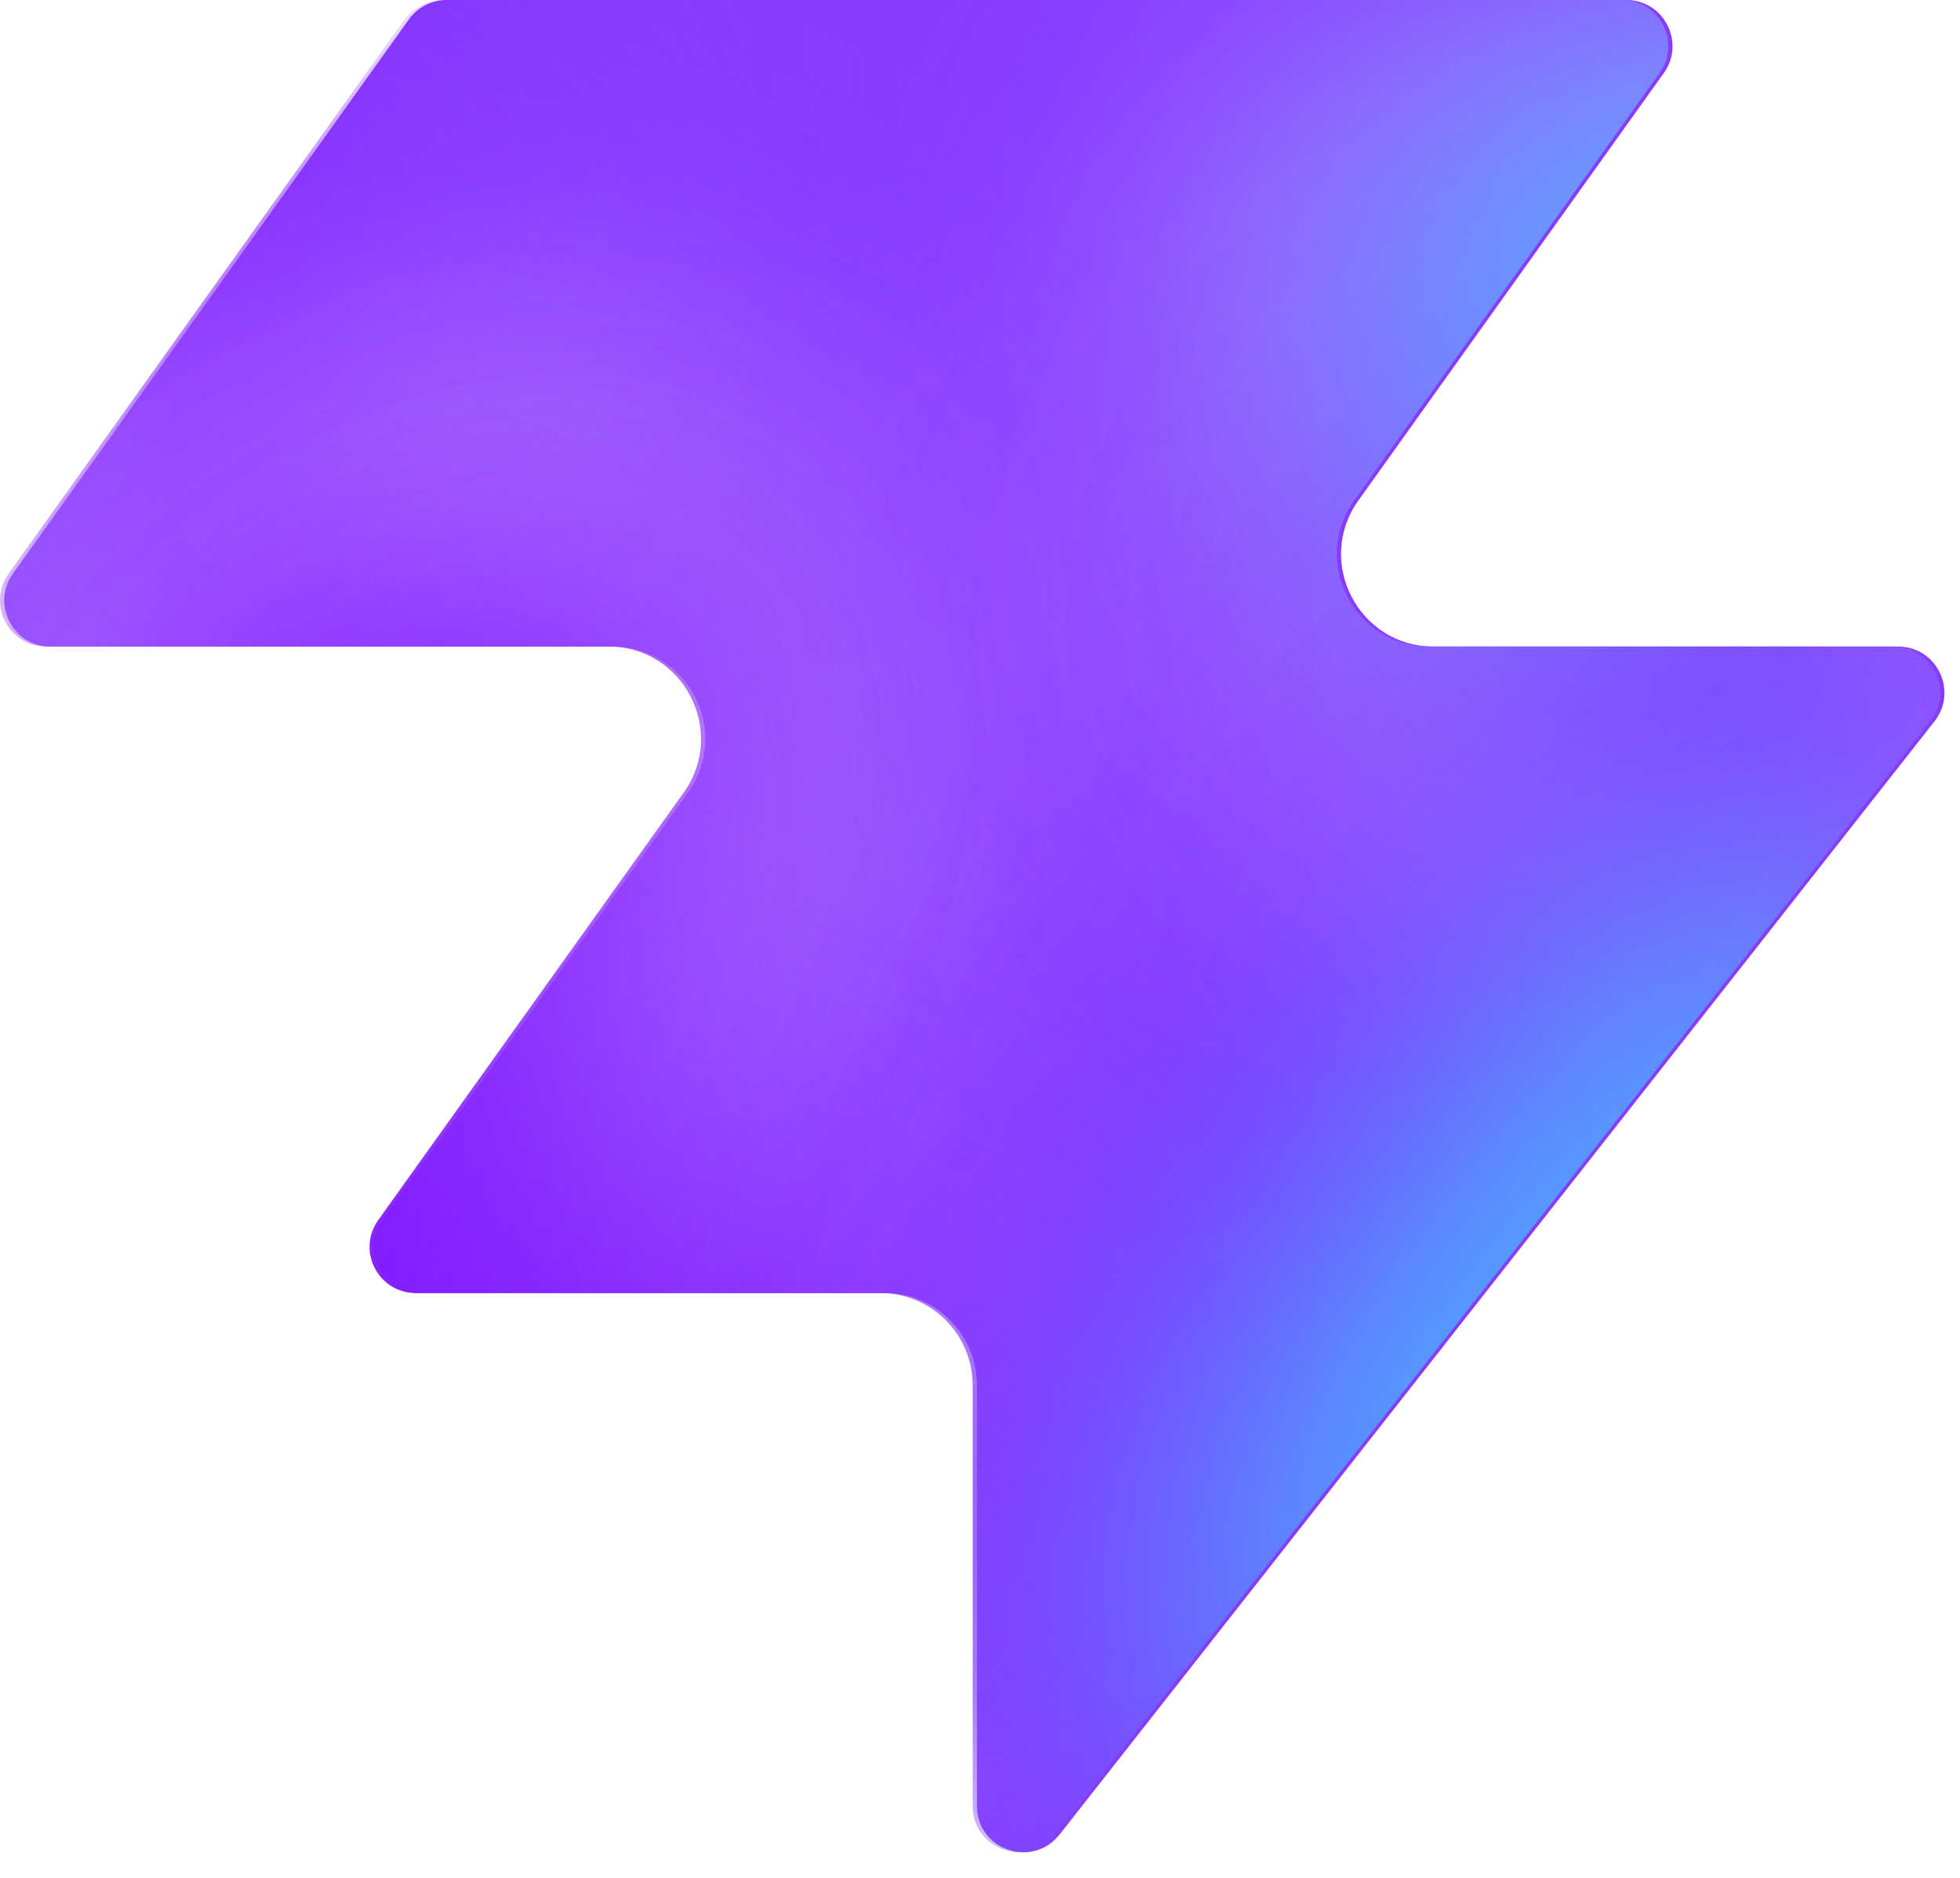
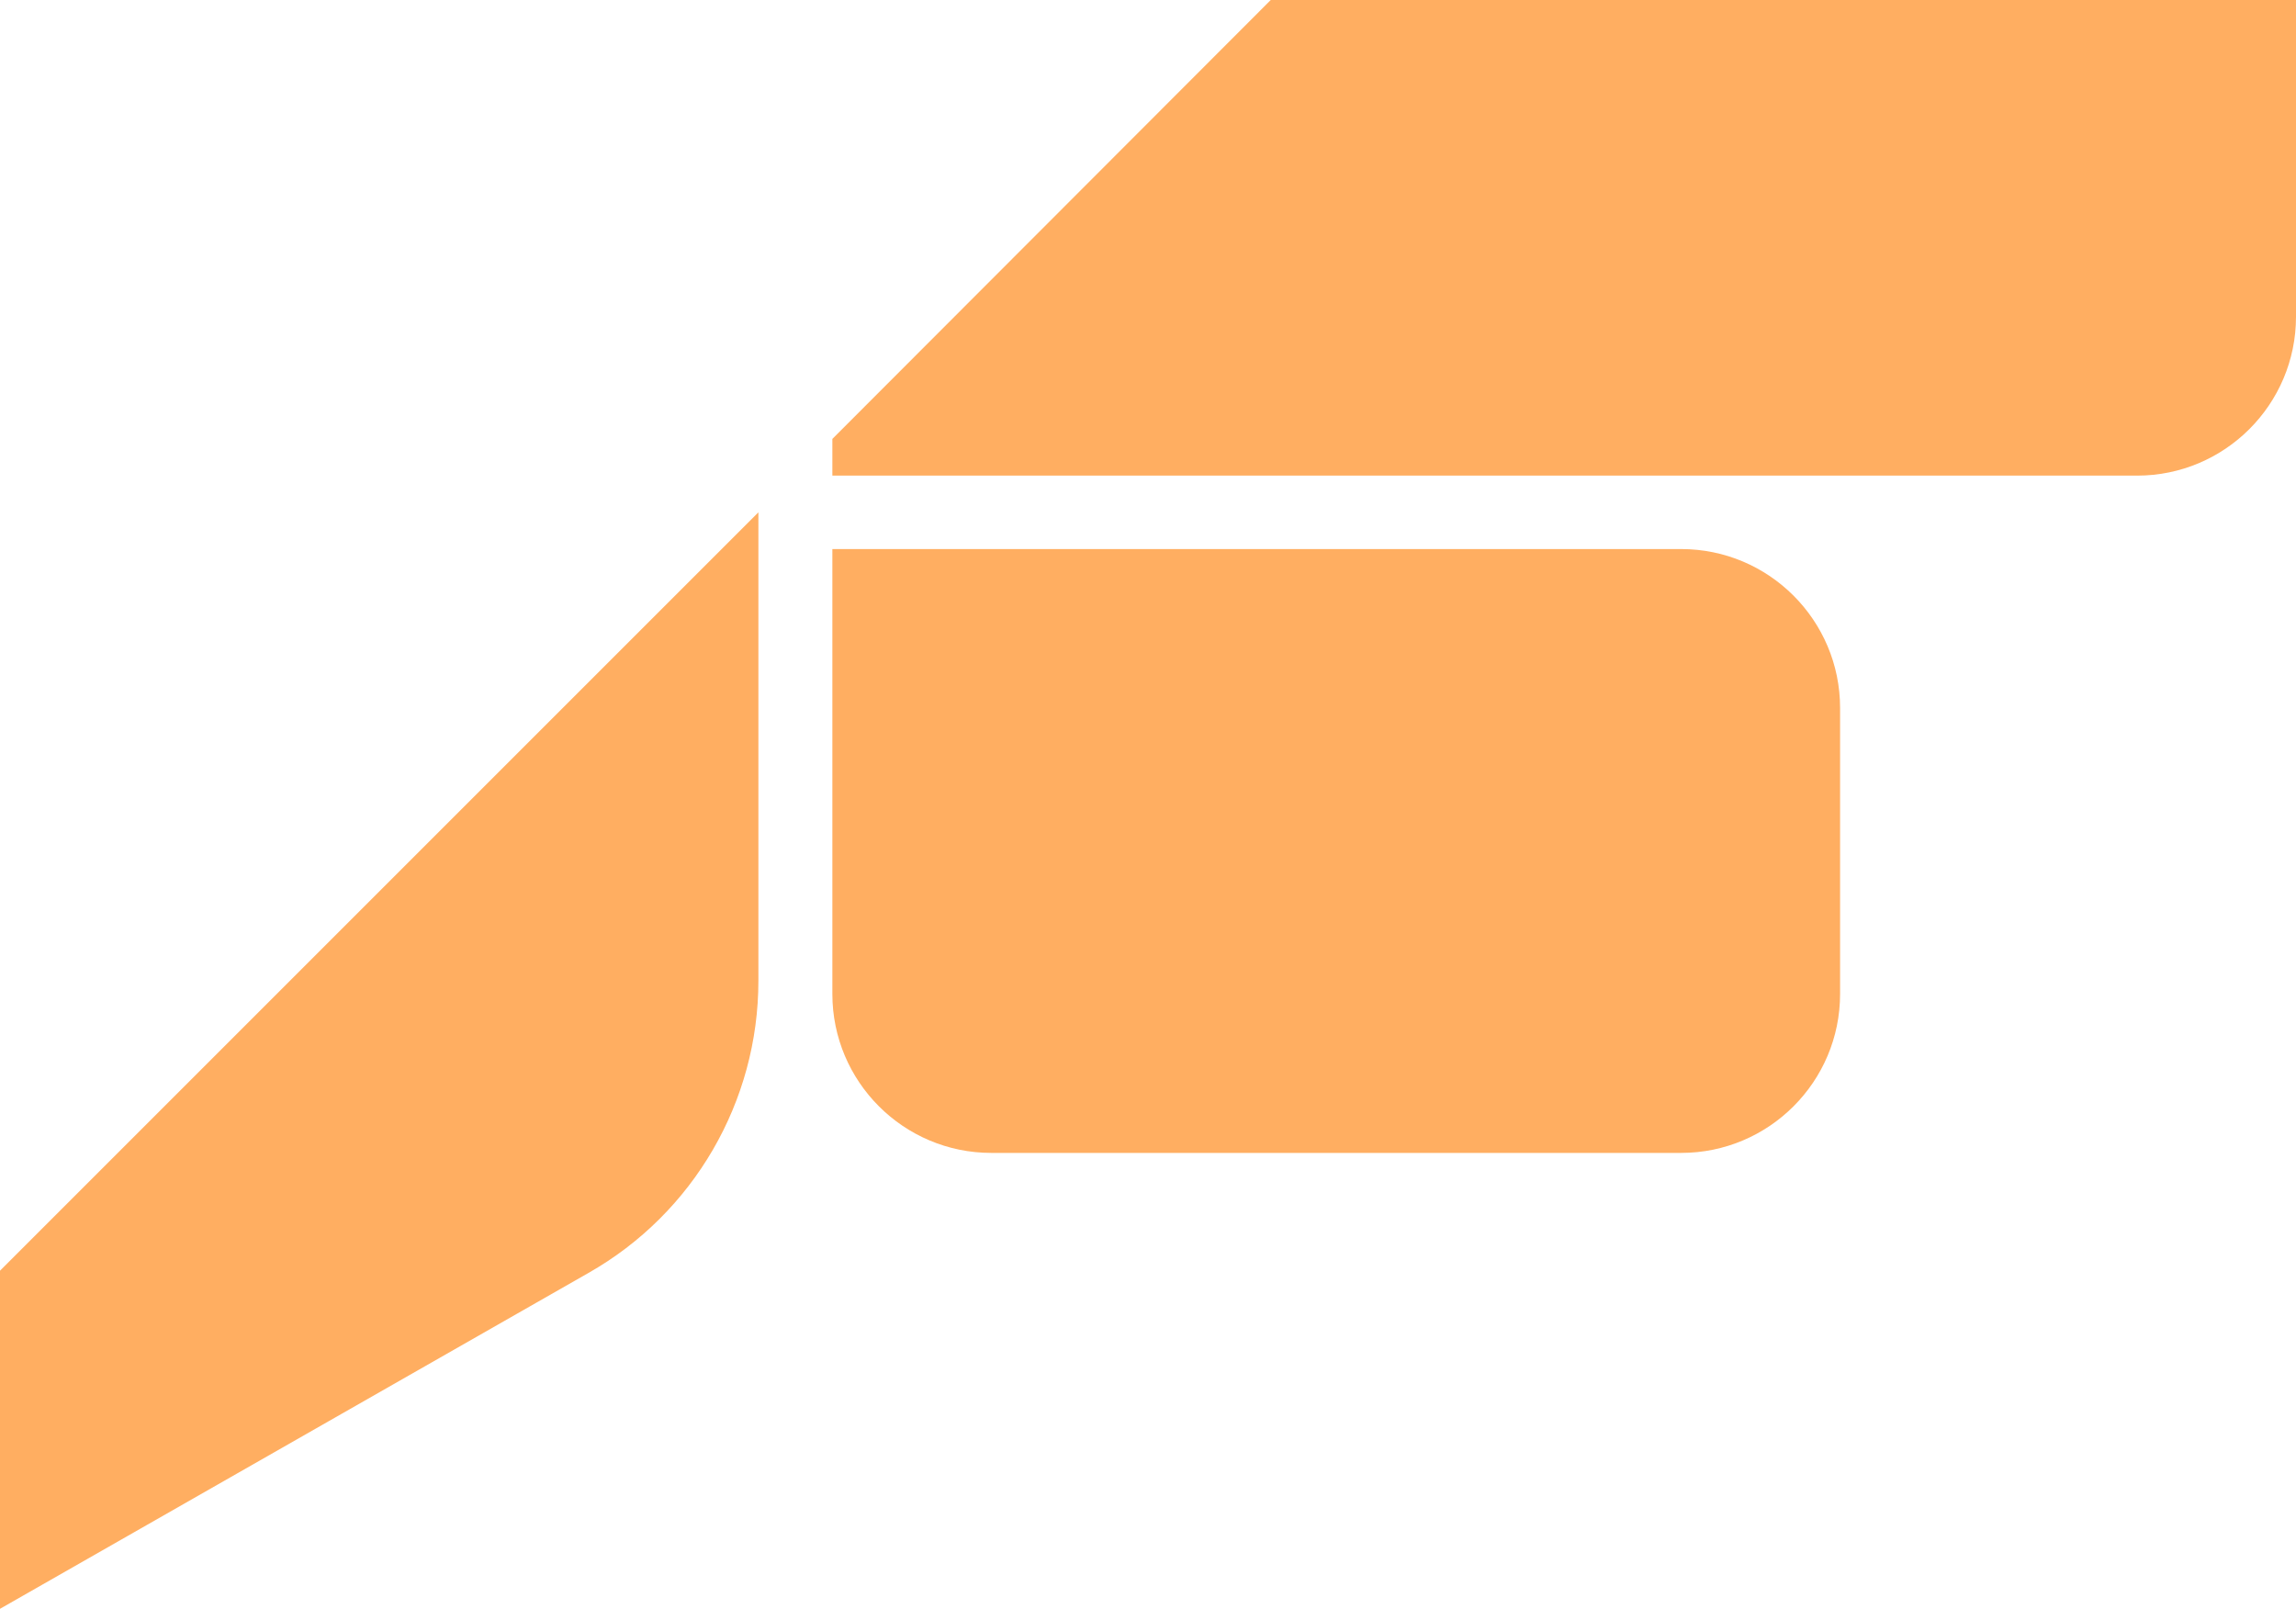
- <svg xmlns="http://www.w3.org/2000/svg" width="48" height="46" fill="none" viewBox="0 0 48 46">
-   <path fill="#863bff" d="M25.946 44.938c-.664.845-2.021.375-2.021-.698V33.937a2.26 2.26 0 0 0-2.262-2.262H10.287c-.92 0-1.456-1.04-.92-1.788l7.48-10.471c1.07-1.497 0-3.578-1.842-3.578H1.237c-.92 0-1.456-1.04-.92-1.788L10.013.474c.214-.297.556-.474.92-.474h28.894c.92 0 1.456 1.04.92 1.788l-7.48 10.471c-1.07 1.498 0 3.579 1.842 3.579h11.377c.943 0 1.473 1.088.89 1.83L25.947 44.94z" style="fill:#863bff;fill:color(display-p3 .525 .23 1);fill-opacity:1" />
-   <mask id="a" width="48" height="46" x="0" y="0" maskUnits="userSpaceOnUse" style="mask-type:alpha">
-     <path fill="#000" d="M25.842 44.938c-.664.844-2.021.375-2.021-.698V33.937a2.26 2.26 0 0 0-2.262-2.262H10.183c-.92 0-1.456-1.04-.92-1.788l7.48-10.471c1.07-1.498 0-3.579-1.842-3.579H1.133c-.92 0-1.456-1.04-.92-1.787L9.91.473c.214-.297.556-.474.92-.474h28.894c.92 0 1.456 1.04.92 1.788l-7.48 10.471c-1.07 1.498 0 3.578 1.842 3.578h11.377c.943 0 1.473 1.088.89 1.832L25.843 44.94z" style="fill:#000;fill-opacity:1" />
-   </mask>
-   <g mask="url(#a)">
-     <g filter="url(#b)">
-       <ellipse cx="5.508" cy="14.704" fill="#ede6ff" rx="5.508" ry="14.704" style="fill:#ede6ff;fill:color(display-p3 .927 .903 1);fill-opacity:1" transform="matrix(.00324 1 1 -.00324 -4.47 31.516)" />
-     </g>
-     <g filter="url(#c)">
-       <ellipse cx="10.399" cy="29.851" fill="#ede6ff" rx="10.399" ry="29.851" style="fill:#ede6ff;fill:color(display-p3 .927 .903 1);fill-opacity:1" transform="matrix(.00324 1 1 -.00324 -39.328 7.883)" />
-     </g>
-     <g filter="url(#d)">
-       <ellipse cx="5.508" cy="30.487" fill="#7e14ff" rx="5.508" ry="30.487" style="fill:#7e14ff;fill:color(display-p3 .492 .077 1);fill-opacity:1" transform="rotate(89.814 -25.913 -14.639)scale(1 -1)" />
-     </g>
-     <g filter="url(#e)">
-       <ellipse cx="5.508" cy="30.599" fill="#7e14ff" rx="5.508" ry="30.599" style="fill:#7e14ff;fill:color(display-p3 .492 .077 1);fill-opacity:1" transform="rotate(89.814 -32.644 -3.334)scale(1 -1)" />
-     </g>
-     <g filter="url(#f)">
-       <ellipse cx="5.508" cy="30.599" fill="#7e14ff" rx="5.508" ry="30.599" style="fill:#7e14ff;fill:color(display-p3 .492 .077 1);fill-opacity:1" transform="matrix(.00324 1 1 -.00324 -34.34 30.47)" />
-     </g>
-     <g filter="url(#g)">
-       <ellipse cx="14.072" cy="22.078" fill="#ede6ff" rx="14.072" ry="22.078" style="fill:#ede6ff;fill:color(display-p3 .927 .903 1);fill-opacity:1" transform="rotate(93.35 24.506 48.493)scale(-1 1)" />
-     </g>
-     <g filter="url(#h)">
-       <ellipse cx="3.47" cy="21.501" fill="#7e14ff" rx="3.47" ry="21.501" style="fill:#7e14ff;fill:color(display-p3 .492 .077 1);fill-opacity:1" transform="rotate(89.009 28.708 47.59)scale(-1 1)" />
-     </g>
-     <g filter="url(#i)">
-       <ellipse cx="3.47" cy="21.501" fill="#7e14ff" rx="3.47" ry="21.501" style="fill:#7e14ff;fill:color(display-p3 .492 .077 1);fill-opacity:1" transform="rotate(89.009 28.708 47.59)scale(-1 1)" />
-     </g>
-     <g filter="url(#j)">
-       <ellipse cx=".387" cy="8.972" fill="#7e14ff" rx="4.407" ry="29.108" style="fill:#7e14ff;fill:color(display-p3 .492 .077 1);fill-opacity:1" transform="rotate(39.51 .387 8.972)" />
-     </g>
-     <g filter="url(#k)">
-       <ellipse cx="47.523" cy="-6.092" fill="#7e14ff" rx="4.407" ry="29.108" style="fill:#7e14ff;fill:color(display-p3 .492 .077 1);fill-opacity:1" transform="rotate(37.892 47.523 -6.092)" />
-     </g>
-     <g filter="url(#l)">
-       <ellipse cx="41.412" cy="6.333" fill="#47bfff" rx="5.971" ry="9.665" style="fill:#47bfff;fill:color(display-p3 .28 .748 1);fill-opacity:1" transform="rotate(37.892 41.412 6.333)" />
-     </g>
-     <g filter="url(#m)">
-       <ellipse cx="-1.879" cy="38.332" fill="#7e14ff" rx="4.407" ry="29.108" style="fill:#7e14ff;fill:color(display-p3 .492 .077 1);fill-opacity:1" transform="rotate(37.892 -1.88 38.332)" />
-     </g>
-     <g filter="url(#n)">
-       <ellipse cx="-1.879" cy="38.332" fill="#7e14ff" rx="4.407" ry="29.108" style="fill:#7e14ff;fill:color(display-p3 .492 .077 1);fill-opacity:1" transform="rotate(37.892 -1.88 38.332)" />
-     </g>
-     <g filter="url(#o)">
-       <ellipse cx="35.651" cy="29.907" fill="#7e14ff" rx="4.407" ry="29.108" style="fill:#7e14ff;fill:color(display-p3 .492 .077 1);fill-opacity:1" transform="rotate(37.892 35.651 29.907)" />
-     </g>
-     <g filter="url(#p)">
-       <ellipse cx="38.418" cy="32.4" fill="#47bfff" rx="5.971" ry="15.297" style="fill:#47bfff;fill:color(display-p3 .28 .748 1);fill-opacity:1" transform="rotate(37.892 38.418 32.4)" />
-     </g>
+ <svg xmlns="http://www.w3.org/2000/svg" viewBox="0 0 41.9 29.36" role="img" aria-label="Formcraft mark">
+   <g fill="#FFAE61">
+     <path d="M10.91,12.28l2.93-2.93v8.55c0,2.2-1.18,4.24-3.1,5.33L0,29.36v-6.17l10.91-10.91Z" />
+     <path d="M15.19,10.02h15.49c1.6,0,2.9,1.3,2.9,2.9v5.22c0,1.6-1.3,2.9-2.9,2.9h-12.59c-1.6,0-2.9-1.3-2.9-2.9v-8.12Z" />
+     <path d="M41.9,0v5.78c0,1.6-1.3,2.9-2.9,2.9H15.19v-.67L23.19,0h18.71Z" />
  </g>
-   <defs>
-     <filter id="b" width="60.045" height="41.654" x="-19.77" y="16.149" color-interpolation-filters="sRGB" filterUnits="userSpaceOnUse">
-       <feFlood flood-opacity="0" result="BackgroundImageFix" />
-       <feBlend in="SourceGraphic" in2="BackgroundImageFix" result="shape" />
-       <feGaussianBlur result="effect1_foregroundBlur_2002_17158" stdDeviation="7.659" />
-     </filter>
-     <filter id="c" width="90.34" height="51.437" x="-54.613" y="-7.533" color-interpolation-filters="sRGB" filterUnits="userSpaceOnUse">
-       <feFlood flood-opacity="0" result="BackgroundImageFix" />
-       <feBlend in="SourceGraphic" in2="BackgroundImageFix" result="shape" />
-       <feGaussianBlur result="effect1_foregroundBlur_2002_17158" stdDeviation="7.659" />
-     </filter>
-     <filter id="d" width="79.355" height="29.4" x="-49.64" y="2.03" color-interpolation-filters="sRGB" filterUnits="userSpaceOnUse">
-       <feFlood flood-opacity="0" result="BackgroundImageFix" />
-       <feBlend in="SourceGraphic" in2="BackgroundImageFix" result="shape" />
-       <feGaussianBlur result="effect1_foregroundBlur_2002_17158" stdDeviation="4.596" />
-     </filter>
-     <filter id="e" width="79.579" height="29.4" x="-45.045" y="20.029" color-interpolation-filters="sRGB" filterUnits="userSpaceOnUse">
-       <feFlood flood-opacity="0" result="BackgroundImageFix" />
-       <feBlend in="SourceGraphic" in2="BackgroundImageFix" result="shape" />
-       <feGaussianBlur result="effect1_foregroundBlur_2002_17158" stdDeviation="4.596" />
-     </filter>
-     <filter id="f" width="79.579" height="29.4" x="-43.513" y="21.178" color-interpolation-filters="sRGB" filterUnits="userSpaceOnUse">
-       <feFlood flood-opacity="0" result="BackgroundImageFix" />
-       <feBlend in="SourceGraphic" in2="BackgroundImageFix" result="shape" />
-       <feGaussianBlur result="effect1_foregroundBlur_2002_17158" stdDeviation="4.596" />
-     </filter>
-     <filter id="g" width="74.749" height="58.852" x="15.756" y="-17.901" color-interpolation-filters="sRGB" filterUnits="userSpaceOnUse">
-       <feFlood flood-opacity="0" result="BackgroundImageFix" />
-       <feBlend in="SourceGraphic" in2="BackgroundImageFix" result="shape" />
-       <feGaussianBlur result="effect1_foregroundBlur_2002_17158" stdDeviation="7.659" />
-     </filter>
-     <filter id="h" width="61.377" height="25.362" x="23.548" y="2.284" color-interpolation-filters="sRGB" filterUnits="userSpaceOnUse">
-       <feFlood flood-opacity="0" result="BackgroundImageFix" />
-       <feBlend in="SourceGraphic" in2="BackgroundImageFix" result="shape" />
-       <feGaussianBlur result="effect1_foregroundBlur_2002_17158" stdDeviation="4.596" />
-     </filter>
-     <filter id="i" width="61.377" height="25.362" x="23.548" y="2.284" color-interpolation-filters="sRGB" filterUnits="userSpaceOnUse">
-       <feFlood flood-opacity="0" result="BackgroundImageFix" />
-       <feBlend in="SourceGraphic" in2="BackgroundImageFix" result="shape" />
-       <feGaussianBlur result="effect1_foregroundBlur_2002_17158" stdDeviation="4.596" />
-     </filter>
-     <filter id="j" width="56.045" height="63.649" x="-27.636" y="-22.853" color-interpolation-filters="sRGB" filterUnits="userSpaceOnUse">
-       <feFlood flood-opacity="0" result="BackgroundImageFix" />
-       <feBlend in="SourceGraphic" in2="BackgroundImageFix" result="shape" />
-       <feGaussianBlur result="effect1_foregroundBlur_2002_17158" stdDeviation="4.596" />
-     </filter>
-     <filter id="k" width="54.814" height="64.646" x="20.116" y="-38.415" color-interpolation-filters="sRGB" filterUnits="userSpaceOnUse">
-       <feFlood flood-opacity="0" result="BackgroundImageFix" />
-       <feBlend in="SourceGraphic" in2="BackgroundImageFix" result="shape" />
-       <feGaussianBlur result="effect1_foregroundBlur_2002_17158" stdDeviation="4.596" />
-     </filter>
-     <filter id="l" width="33.541" height="35.313" x="24.641" y="-11.323" color-interpolation-filters="sRGB" filterUnits="userSpaceOnUse">
-       <feFlood flood-opacity="0" result="BackgroundImageFix" />
-       <feBlend in="SourceGraphic" in2="BackgroundImageFix" result="shape" />
-       <feGaussianBlur result="effect1_foregroundBlur_2002_17158" stdDeviation="4.596" />
-     </filter>
-     <filter id="m" width="54.814" height="64.646" x="-29.286" y="6.009" color-interpolation-filters="sRGB" filterUnits="userSpaceOnUse">
-       <feFlood flood-opacity="0" result="BackgroundImageFix" />
-       <feBlend in="SourceGraphic" in2="BackgroundImageFix" result="shape" />
-       <feGaussianBlur result="effect1_foregroundBlur_2002_17158" stdDeviation="4.596" />
-     </filter>
-     <filter id="n" width="54.814" height="64.646" x="-29.286" y="6.009" color-interpolation-filters="sRGB" filterUnits="userSpaceOnUse">
-       <feFlood flood-opacity="0" result="BackgroundImageFix" />
-       <feBlend in="SourceGraphic" in2="BackgroundImageFix" result="shape" />
-       <feGaussianBlur result="effect1_foregroundBlur_2002_17158" stdDeviation="4.596" />
-     </filter>
-     <filter id="o" width="54.814" height="64.646" x="8.244" y="-2.416" color-interpolation-filters="sRGB" filterUnits="userSpaceOnUse">
-       <feFlood flood-opacity="0" result="BackgroundImageFix" />
-       <feBlend in="SourceGraphic" in2="BackgroundImageFix" result="shape" />
-       <feGaussianBlur result="effect1_foregroundBlur_2002_17158" stdDeviation="4.596" />
-     </filter>
-     <filter id="p" width="39.409" height="43.623" x="18.713" y="10.588" color-interpolation-filters="sRGB" filterUnits="userSpaceOnUse">
-       <feFlood flood-opacity="0" result="BackgroundImageFix" />
-       <feBlend in="SourceGraphic" in2="BackgroundImageFix" result="shape" />
-       <feGaussianBlur result="effect1_foregroundBlur_2002_17158" stdDeviation="4.596" />
-     </filter>
-   </defs>
</svg>
